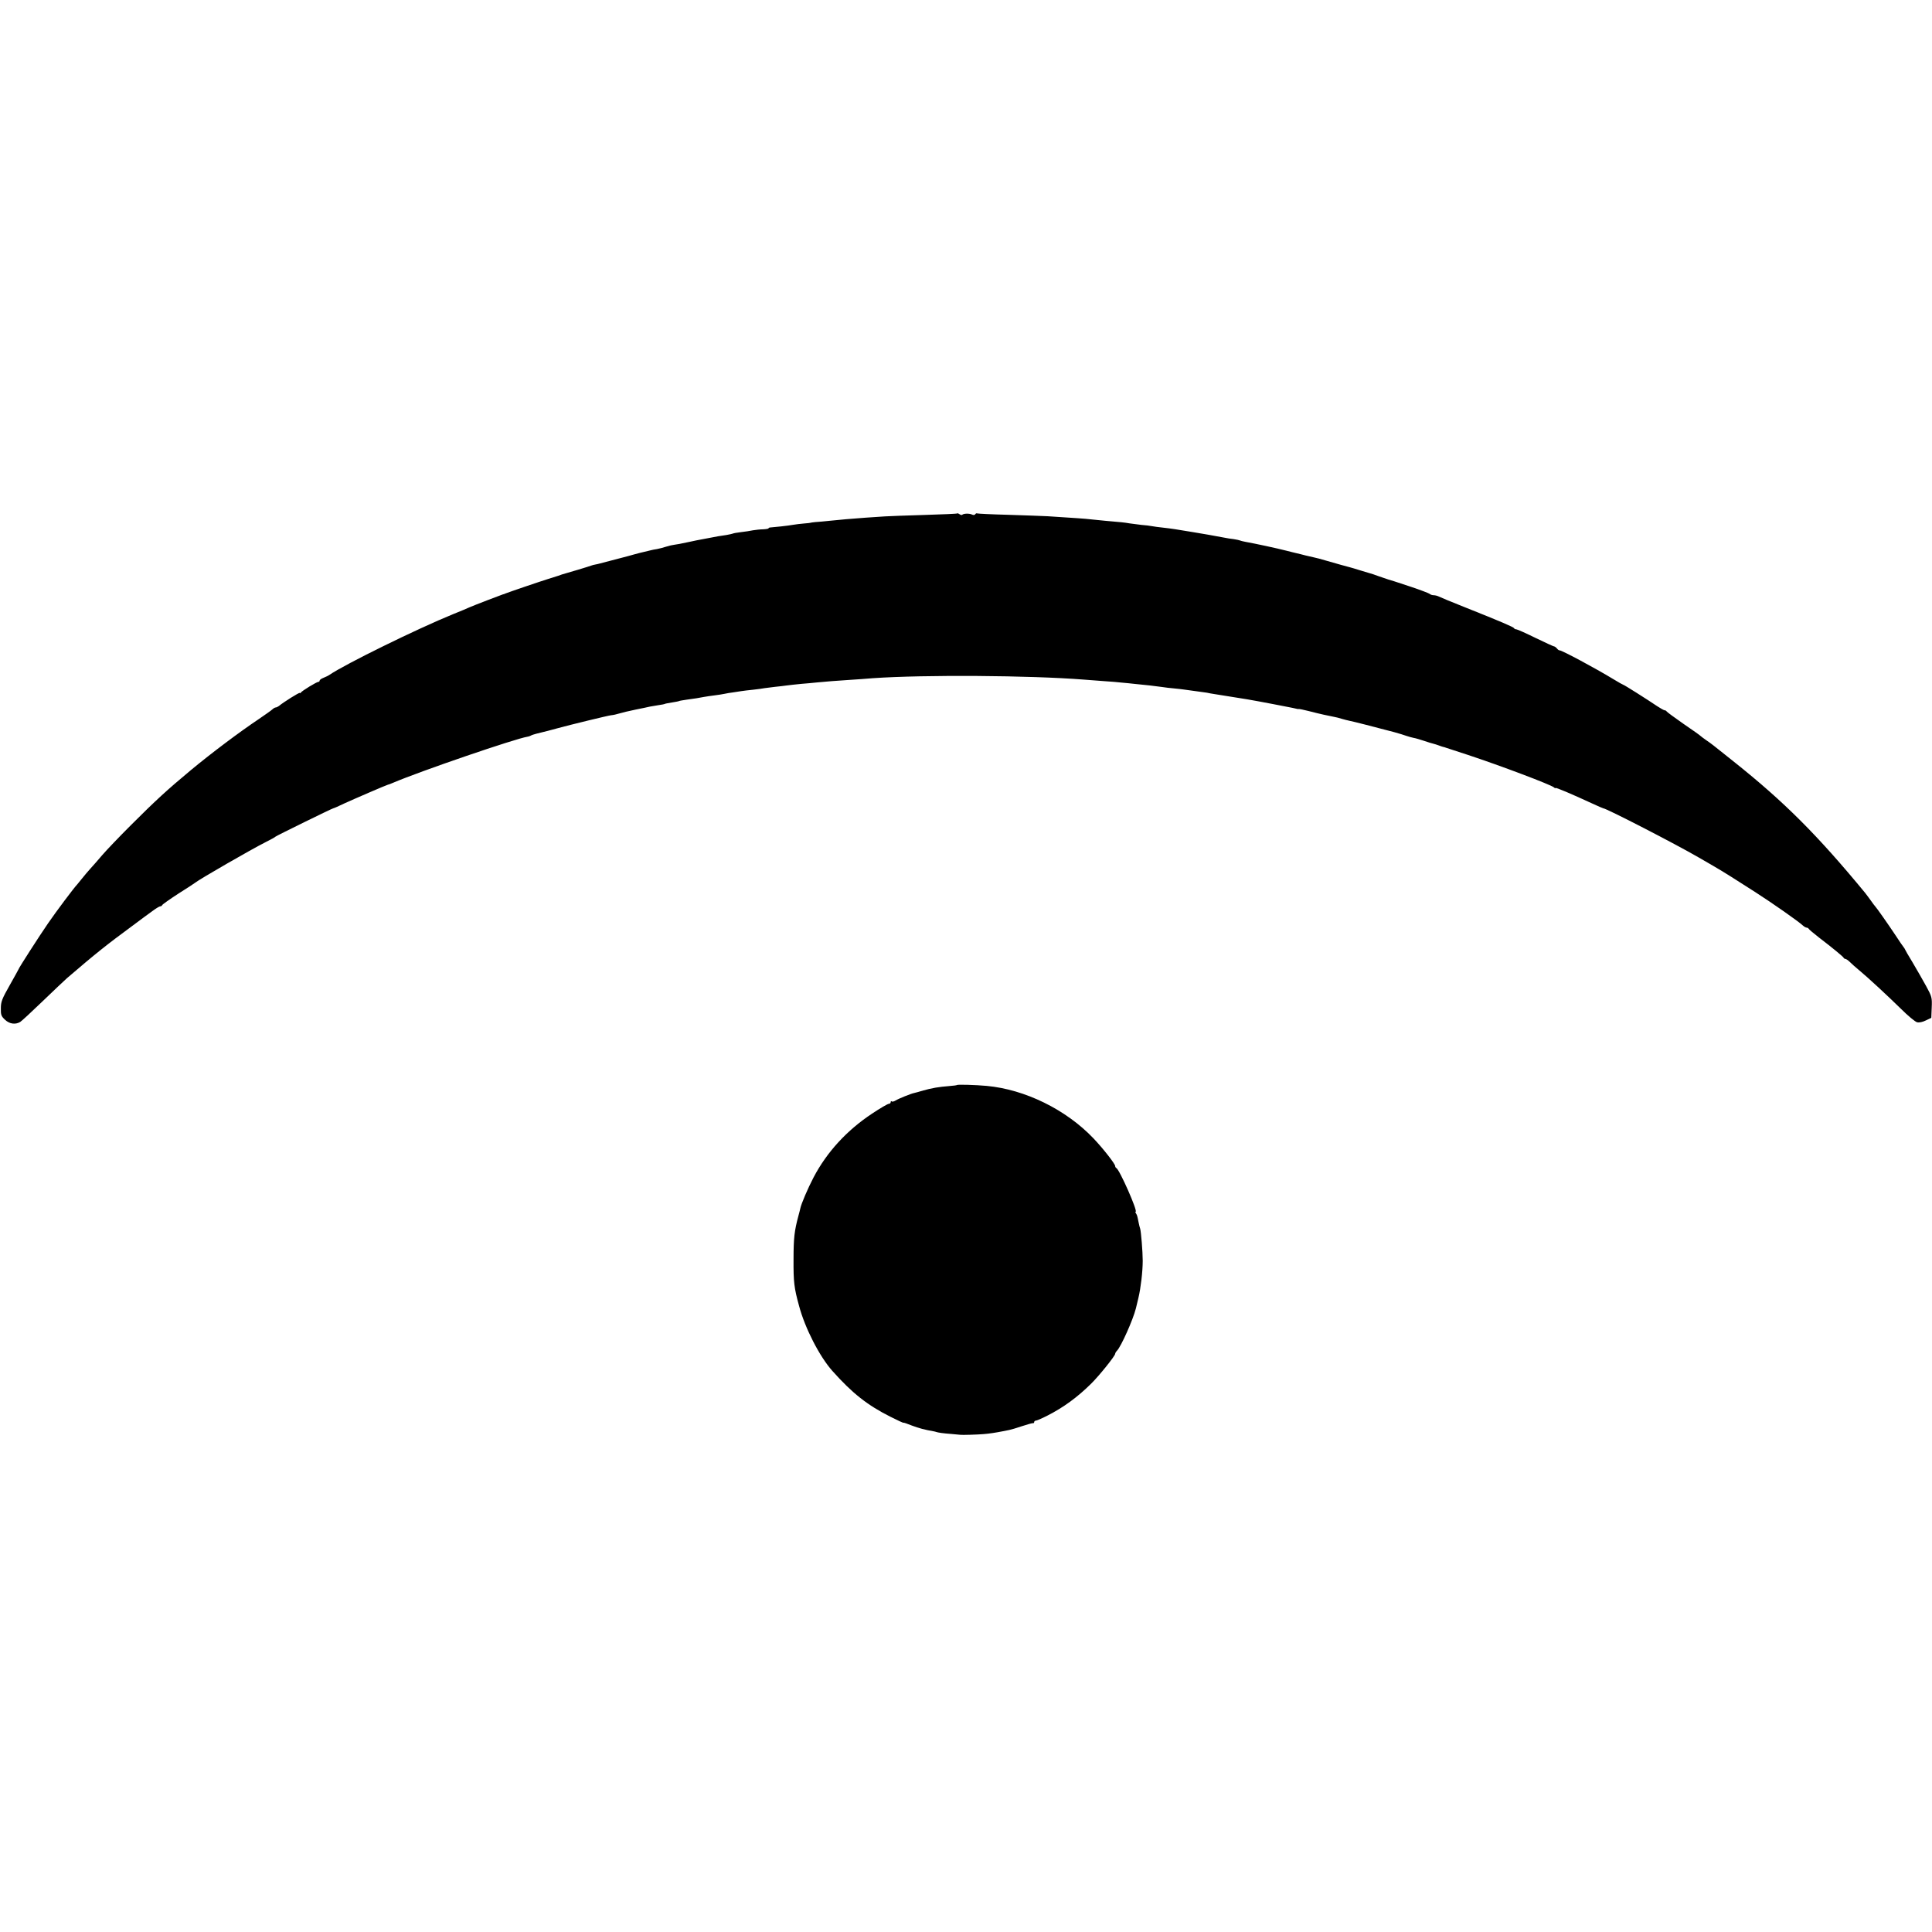
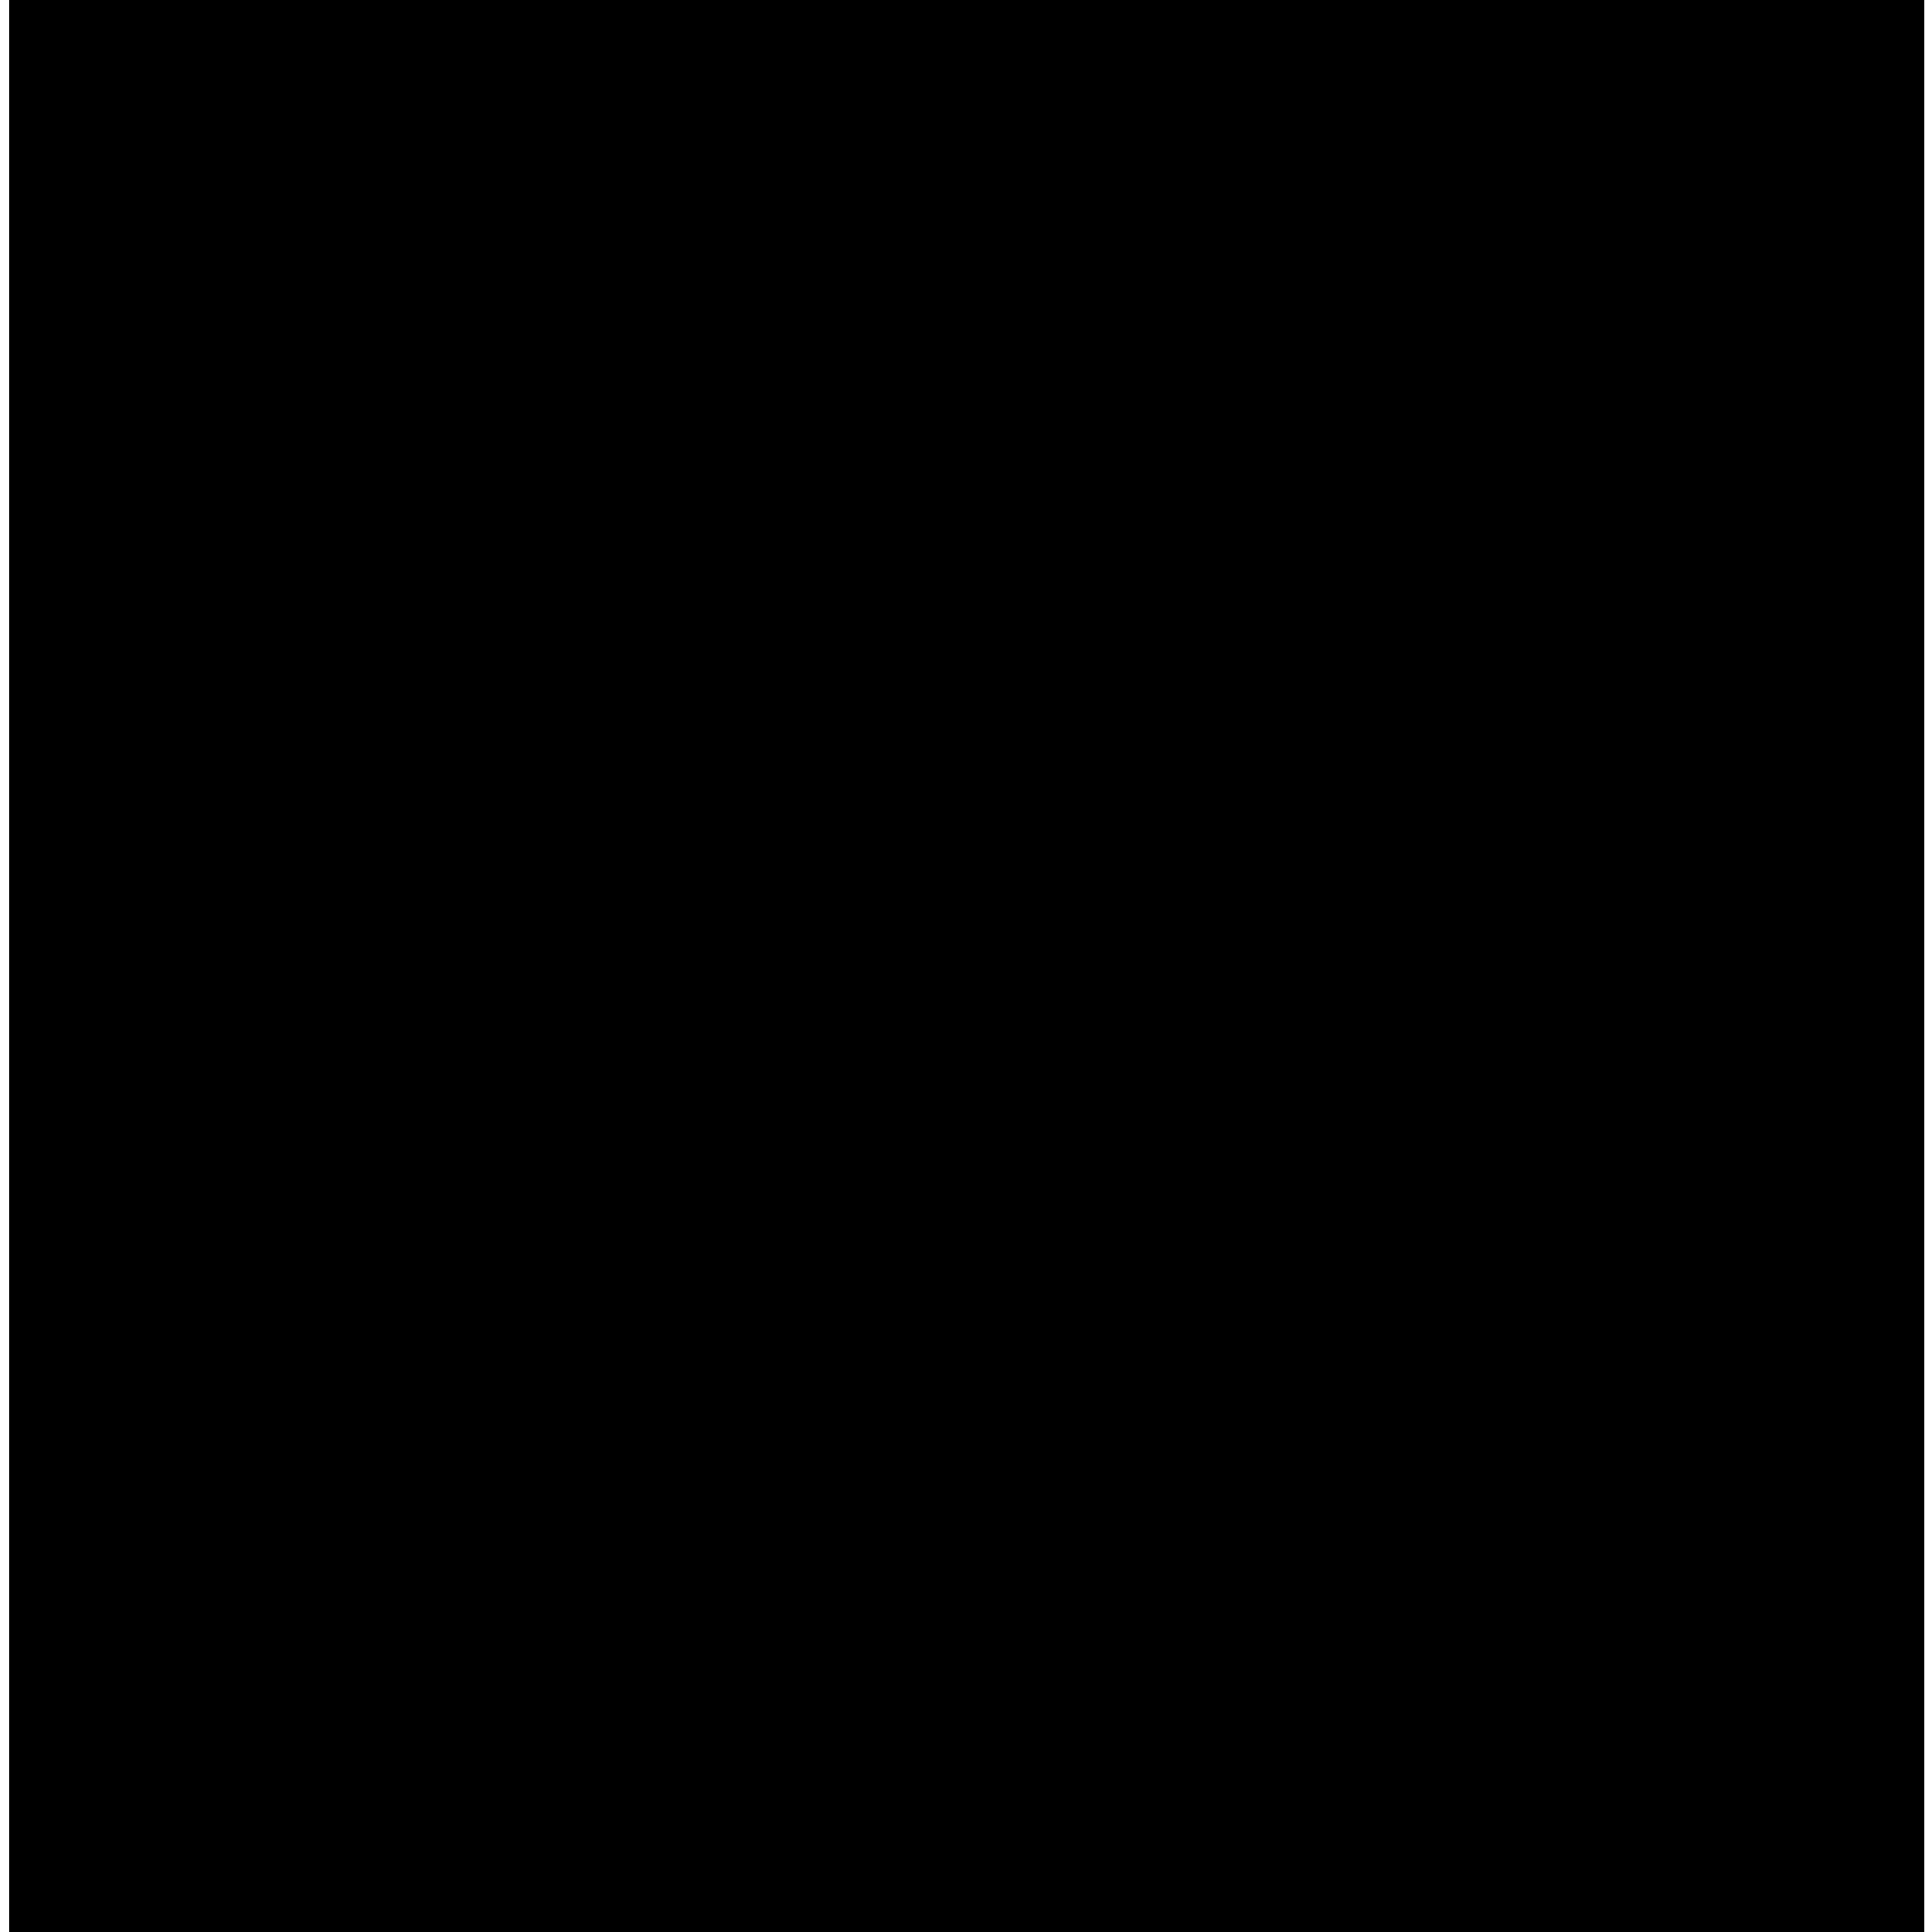
- <svg xmlns="http://www.w3.org/2000/svg" version="1.0" width="1360pt" height="1360pt" viewBox="0 0 1360 1360" preserveAspectRatio="xMidYMid meet">
-   <g transform="translate(0,1360) scale(0.1,-0.1)" fill="#000000" stroke="none">
-     <path d="M6739 9986 c-2 -3 -108 -7 -234 -11 -127 -4 -250 -8 -275 -10 -25 -2 -85 -6 -135 -9 -49 -4 -112 -9 -140 -11 -27 -3 -79 -8 -115 -11 -36 -4 -81 -8 -100 -9 -19 -2 -35 -4 -35 -5 0 -1 -20 -3 -45 -5 -25 -2 -58 -6 -75 -9 -31 -6 -141 -18 -162 -19 -7 0 -13 -3 -13 -6 0 -3 -17 -6 -38 -7 -20 0 -53 -4 -72 -7 -19 -4 -57 -10 -85 -13 -27 -3 -53 -8 -56 -10 -4 -2 -24 -6 -45 -10 -22 -3 -48 -7 -59 -9 -160 -30 -175 -33 -205 -40 -57 -12 -86 -18 -105 -20 -11 -1 -36 -7 -55 -13 -19 -6 -48 -14 -65 -17 -16 -2 -39 -7 -50 -10 -54 -13 -101 -24 -105 -26 -12 -4 -34 -10 -245 -65 -11 -3 -27 -7 -35 -8 -8 -1 -22 -5 -30 -8 -12 -5 -154 -48 -205 -62 -5 -2 -17 -6 -25 -9 -8 -3 -40 -13 -70 -22 -55 -17 -272 -91 -300 -102 -8 -4 -17 -7 -20 -7 -10 -3 -206 -78 -235 -91 -16 -8 -68 -29 -115 -48 -255 -104 -758 -351 -870 -427 -8 -6 -27 -15 -42 -21 -16 -6 -28 -15 -28 -20 0 -5 -4 -9 -9 -9 -12 0 -114 -62 -123 -75 -4 -5 -8 -7 -8 -3 0 7 -118 -67 -147 -92 -7 -5 -17 -10 -22 -10 -5 0 -16 -6 -23 -13 -7 -7 -51 -38 -98 -70 -133 -89 -329 -236 -475 -357 -167 -139 -248 -213 -425 -390 -80 -80 -170 -174 -200 -209 -30 -35 -68 -79 -85 -97 -16 -18 -41 -47 -55 -65 -14 -18 -30 -37 -35 -43 -25 -26 -147 -189 -207 -276 -60 -87 -208 -317 -208 -324 0 -1 -28 -52 -62 -112 -54 -95 -62 -116 -62 -162 -1 -46 3 -56 30 -81 31 -29 72 -35 106 -15 9 5 79 70 156 144 77 74 155 148 173 164 205 176 278 234 464 371 55 41 118 88 141 104 23 17 46 31 52 31 6 0 12 4 14 9 2 5 53 41 113 80 61 38 115 74 120 78 31 25 397 236 495 285 36 18 67 35 70 39 6 6 399 199 406 199 3 0 38 15 77 34 70 32 297 130 307 132 3 0 19 6 35 13 197 84 864 312 948 325 7 1 17 4 22 7 6 4 24 10 40 14 51 12 116 29 155 40 76 21 351 88 371 90 14 1 41 7 60 13 19 6 70 18 114 27 44 9 89 18 100 21 10 2 37 6 59 10 22 3 43 7 46 9 3 2 25 6 50 10 25 4 47 8 50 10 3 2 28 6 55 10 59 8 80 11 120 19 17 3 50 8 75 11 25 3 56 8 70 11 14 3 41 8 60 10 19 3 46 7 59 9 14 2 51 7 84 10 32 4 68 8 80 11 12 2 45 6 72 9 28 3 66 7 85 10 19 3 64 7 100 11 36 3 85 7 110 10 64 6 133 12 230 18 47 3 121 8 165 12 364 25 1103 20 1485 -10 36 -3 101 -8 145 -11 44 -3 98 -7 120 -10 22 -2 67 -6 100 -10 68 -6 133 -14 185 -21 19 -3 58 -8 85 -10 28 -3 59 -6 70 -8 11 -1 47 -6 80 -11 33 -4 69 -9 80 -11 11 -3 36 -7 55 -10 236 -37 241 -38 410 -70 152 -29 163 -32 170 -34 3 -1 9 -2 13 -1 4 1 35 -6 68 -14 33 -9 81 -20 107 -26 26 -5 58 -12 72 -15 14 -2 39 -9 55 -14 17 -5 41 -11 55 -14 23 -4 179 -44 315 -80 33 -9 71 -21 85 -26 14 -5 36 -11 50 -14 14 -2 47 -12 74 -21 26 -9 56 -18 65 -20 9 -2 27 -8 41 -13 14 -5 27 -10 30 -10 3 0 12 -3 20 -6 8 -3 76 -25 150 -49 236 -78 582 -209 608 -229 6 -6 12 -8 12 -5 0 6 113 -42 258 -109 41 -19 76 -34 78 -34 21 0 506 -250 670 -345 55 -32 113 -65 129 -75 29 -16 158 -97 271 -170 117 -75 306 -207 335 -235 9 -8 21 -15 27 -15 5 0 12 -4 14 -8 2 -5 35 -32 73 -62 97 -74 169 -134 173 -142 2 -5 8 -8 12 -8 5 0 20 -10 32 -22 13 -13 41 -38 63 -56 63 -52 200 -179 297 -274 49 -49 100 -91 113 -94 15 -4 40 2 62 13 l38 18 3 73 c3 69 1 77 -39 150 -23 42 -66 117 -95 166 -30 49 -54 91 -54 93 0 2 -5 9 -10 16 -6 7 -30 42 -54 79 -51 77 -138 201 -146 208 -3 3 -17 21 -30 40 -14 19 -32 44 -41 55 -337 409 -570 641 -921 921 -170 136 -155 124 -198 154 -19 13 -37 27 -40 30 -3 4 -57 42 -120 85 -63 44 -116 83 -118 87 -2 4 -8 8 -14 8 -5 0 -28 13 -51 28 -71 48 -235 152 -241 152 -2 0 -33 17 -67 38 -130 79 -369 207 -381 204 -3 -1 -12 5 -18 13 -7 8 -16 15 -21 15 -4 0 -63 27 -131 60 -67 33 -128 60 -134 60 -7 0 -14 3 -16 8 -4 8 -94 47 -338 144 -96 38 -183 74 -192 79 -10 5 -26 9 -36 9 -10 0 -22 4 -27 9 -6 5 -66 28 -135 51 -121 40 -133 44 -155 50 -5 2 -35 12 -65 22 -30 11 -59 21 -65 22 -5 2 -37 11 -70 21 -33 10 -64 20 -70 21 -13 3 -103 28 -175 49 -30 9 -64 18 -75 20 -11 2 -40 9 -65 15 -25 7 -52 13 -60 15 -8 2 -43 10 -77 19 -57 15 -219 50 -287 62 -16 3 -32 7 -36 9 -4 2 -25 7 -46 10 -21 2 -50 7 -64 10 -22 4 -44 8 -115 21 -24 5 -187 31 -235 39 -19 3 -57 8 -85 11 -27 3 -61 7 -75 10 -14 3 -47 7 -75 9 -27 3 -66 8 -85 11 -34 6 -53 8 -170 18 -30 3 -75 7 -100 10 -40 5 -119 10 -305 22 -33 2 -157 6 -275 10 -118 3 -218 8 -222 10 -4 2 -9 0 -13 -6 -4 -6 -13 -7 -23 -2 -19 9 -59 8 -69 -2 -3 -3 -11 -1 -18 4 -7 5 -14 8 -16 6z" />
-     <path d="M6736 5962 c-2 -2 -26 -5 -53 -7 -75 -6 -123 -14 -183 -31 -30 -9 -59 -17 -65 -18 -21 -4 -111 -40 -131 -53 -11 -7 -24 -10 -27 -6 -4 3 -7 1 -7 -5 0 -7 -6 -12 -13 -12 -8 0 -61 -31 -118 -69 -177 -117 -318 -270 -412 -449 -40 -76 -87 -187 -93 -217 -1 -5 -7 -30 -14 -55 -28 -104 -34 -155 -34 -305 -1 -159 4 -201 39 -328 41 -155 144 -356 234 -457 141 -158 246 -241 409 -323 50 -25 92 -45 92 -42 0 2 27 -7 59 -20 50 -19 92 -30 156 -41 6 -1 12 -3 15 -4 15 -5 51 -10 105 -14 33 -3 62 -6 65 -6 8 -2 122 1 165 5 39 3 84 10 135 20 14 3 34 7 45 9 11 2 52 14 90 27 39 13 73 22 78 21 4 -1 7 2 7 8 0 5 6 10 13 10 6 0 43 16 80 35 114 58 212 130 308 225 57 56 169 196 169 210 0 5 6 15 13 22 29 30 113 218 133 298 2 8 10 42 18 75 16 67 30 184 30 260 0 65 -12 207 -18 226 -3 8 -8 28 -11 44 -9 46 -10 49 -18 63 -5 6 -6 12 -3 12 18 0 -114 299 -136 308 -4 2 -8 8 -8 14 0 15 -87 126 -154 196 -193 202 -481 343 -750 368 -76 7 -206 11 -210 6z" />
+ <svg xmlns="http://www.w3.org/2000/svg" version="1.0" width="1262pt" height="1262pt" viewBox="0 0 1262 1262" preserveAspectRatio="xMidYMid meet">
+   <g transform="translate(0,1262) scale(0.1,-0.1)" fill="#000000" stroke="none">
+     <path d="M60 6310 l0 -6310 6255 0 6255 0 0 6310 0 6310 -6255 0 -6255 0 0 -6310z" />
  </g>
</svg>
